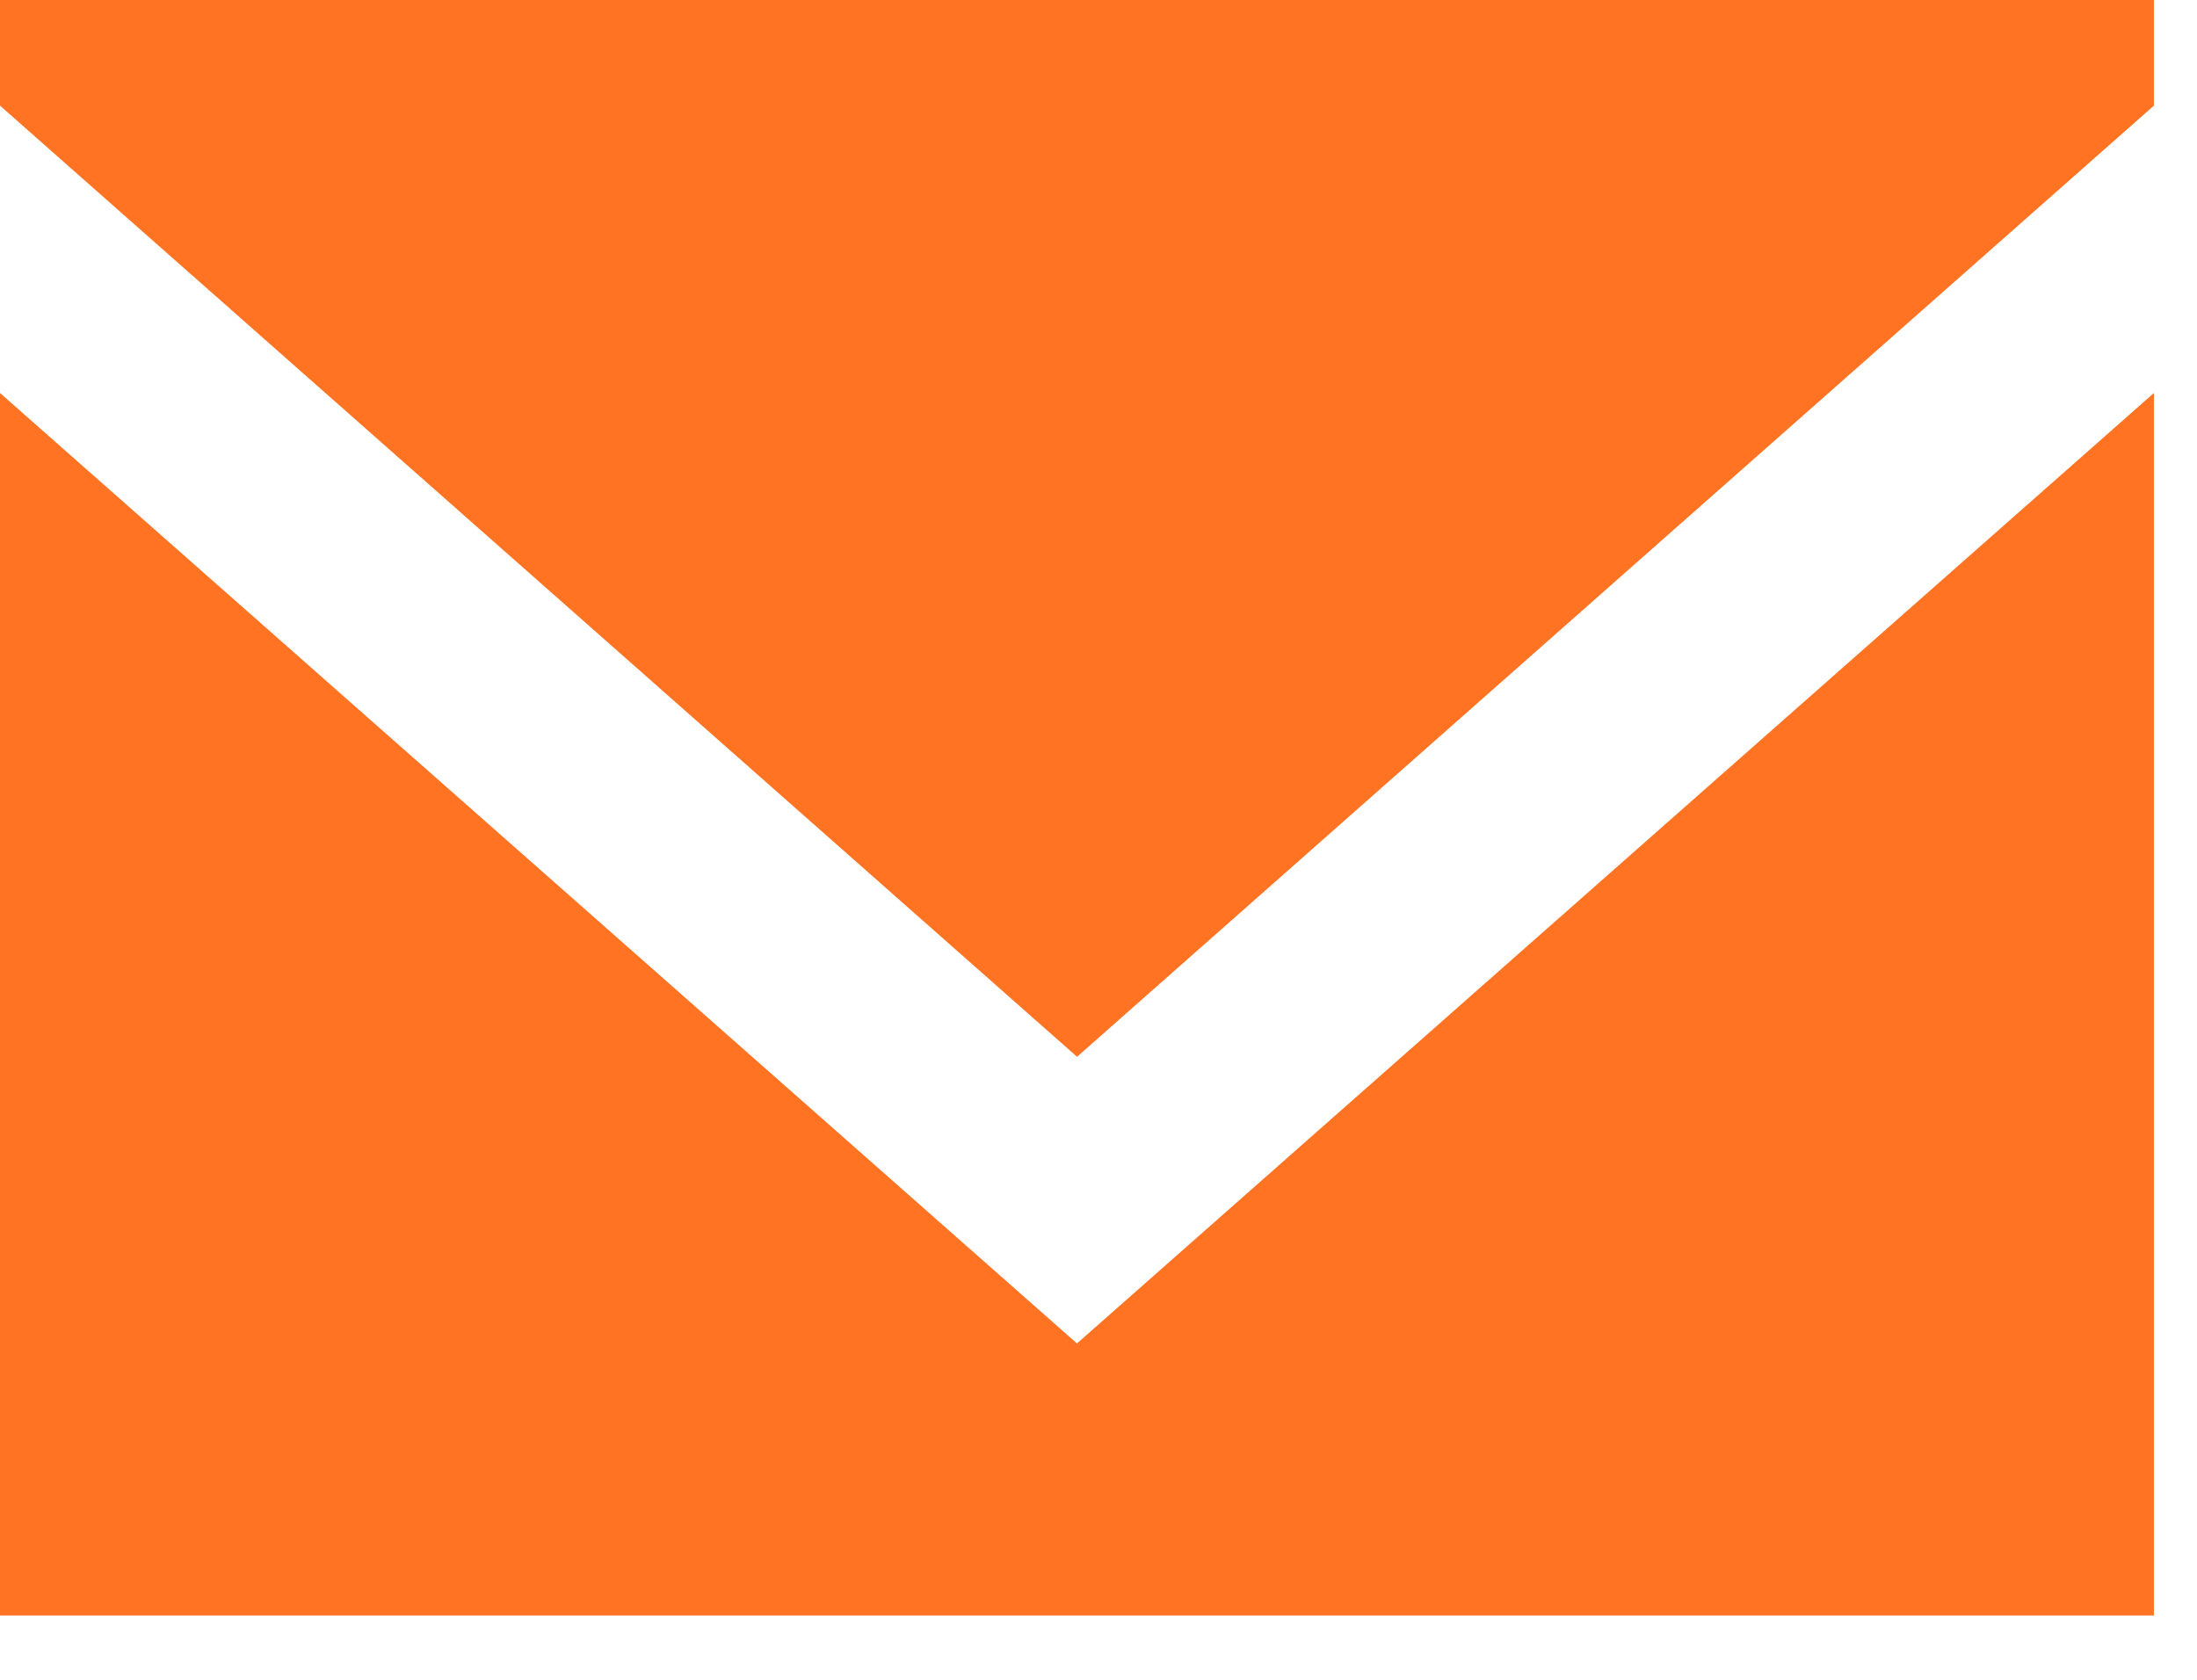
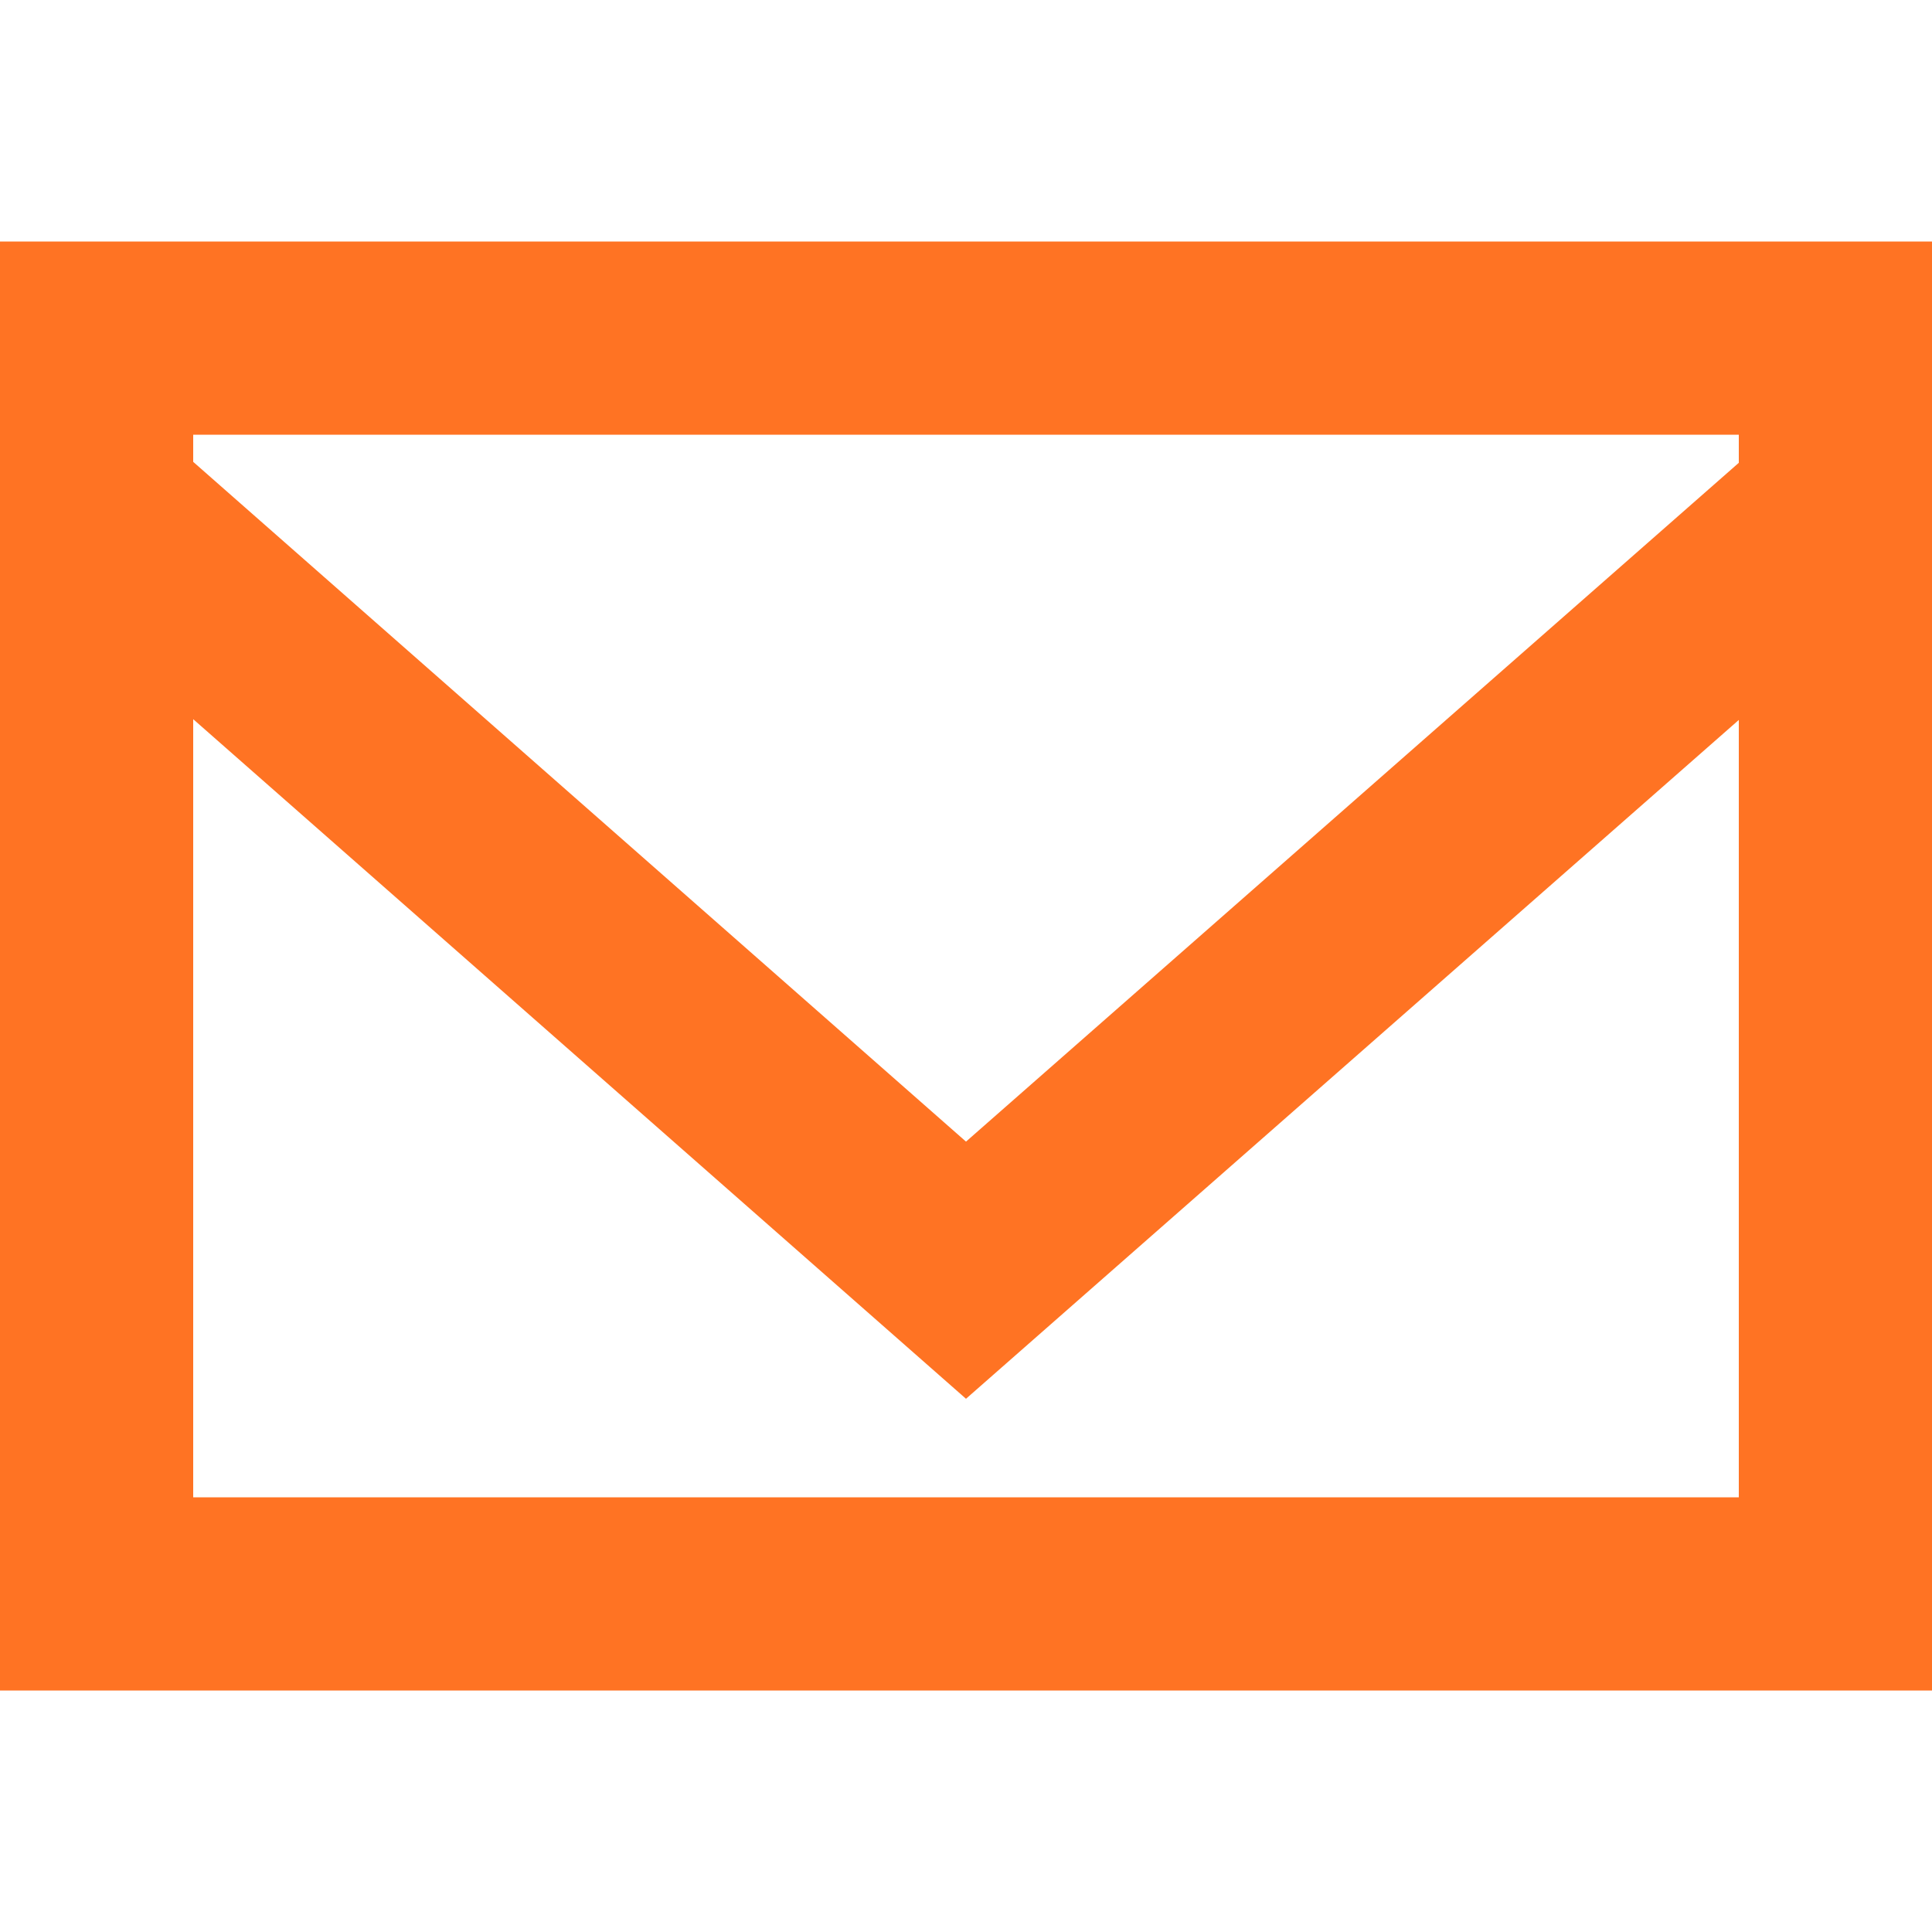
- <svg xmlns="http://www.w3.org/2000/svg" width="34" height="26" viewBox="0 0 34 26" fill="none">
-   <path fill-rule="evenodd" clip-rule="evenodd" d="M16.667 20.794L0 6.083V25.005H33.333V6.083L16.667 20.794ZM16.668 16.357L0 1.635V0H33.333V1.635L16.668 16.357Z" fill="#FF7323" />
+ <svg xmlns="http://www.w3.org/2000/svg" width="20" height="20" viewBox="0 0 20 20" fill="none">
+   <path fill-rule="evenodd" clip-rule="evenodd" d="M18 4.791L10 11.818L2 4.781V4.5H18V4.791ZM2 15.5V7.445L10 14.48L18 7.453V15.5H2ZM0 17.5H20V2.5H0V17.5Z" fill="#FF7323" />
</svg>
